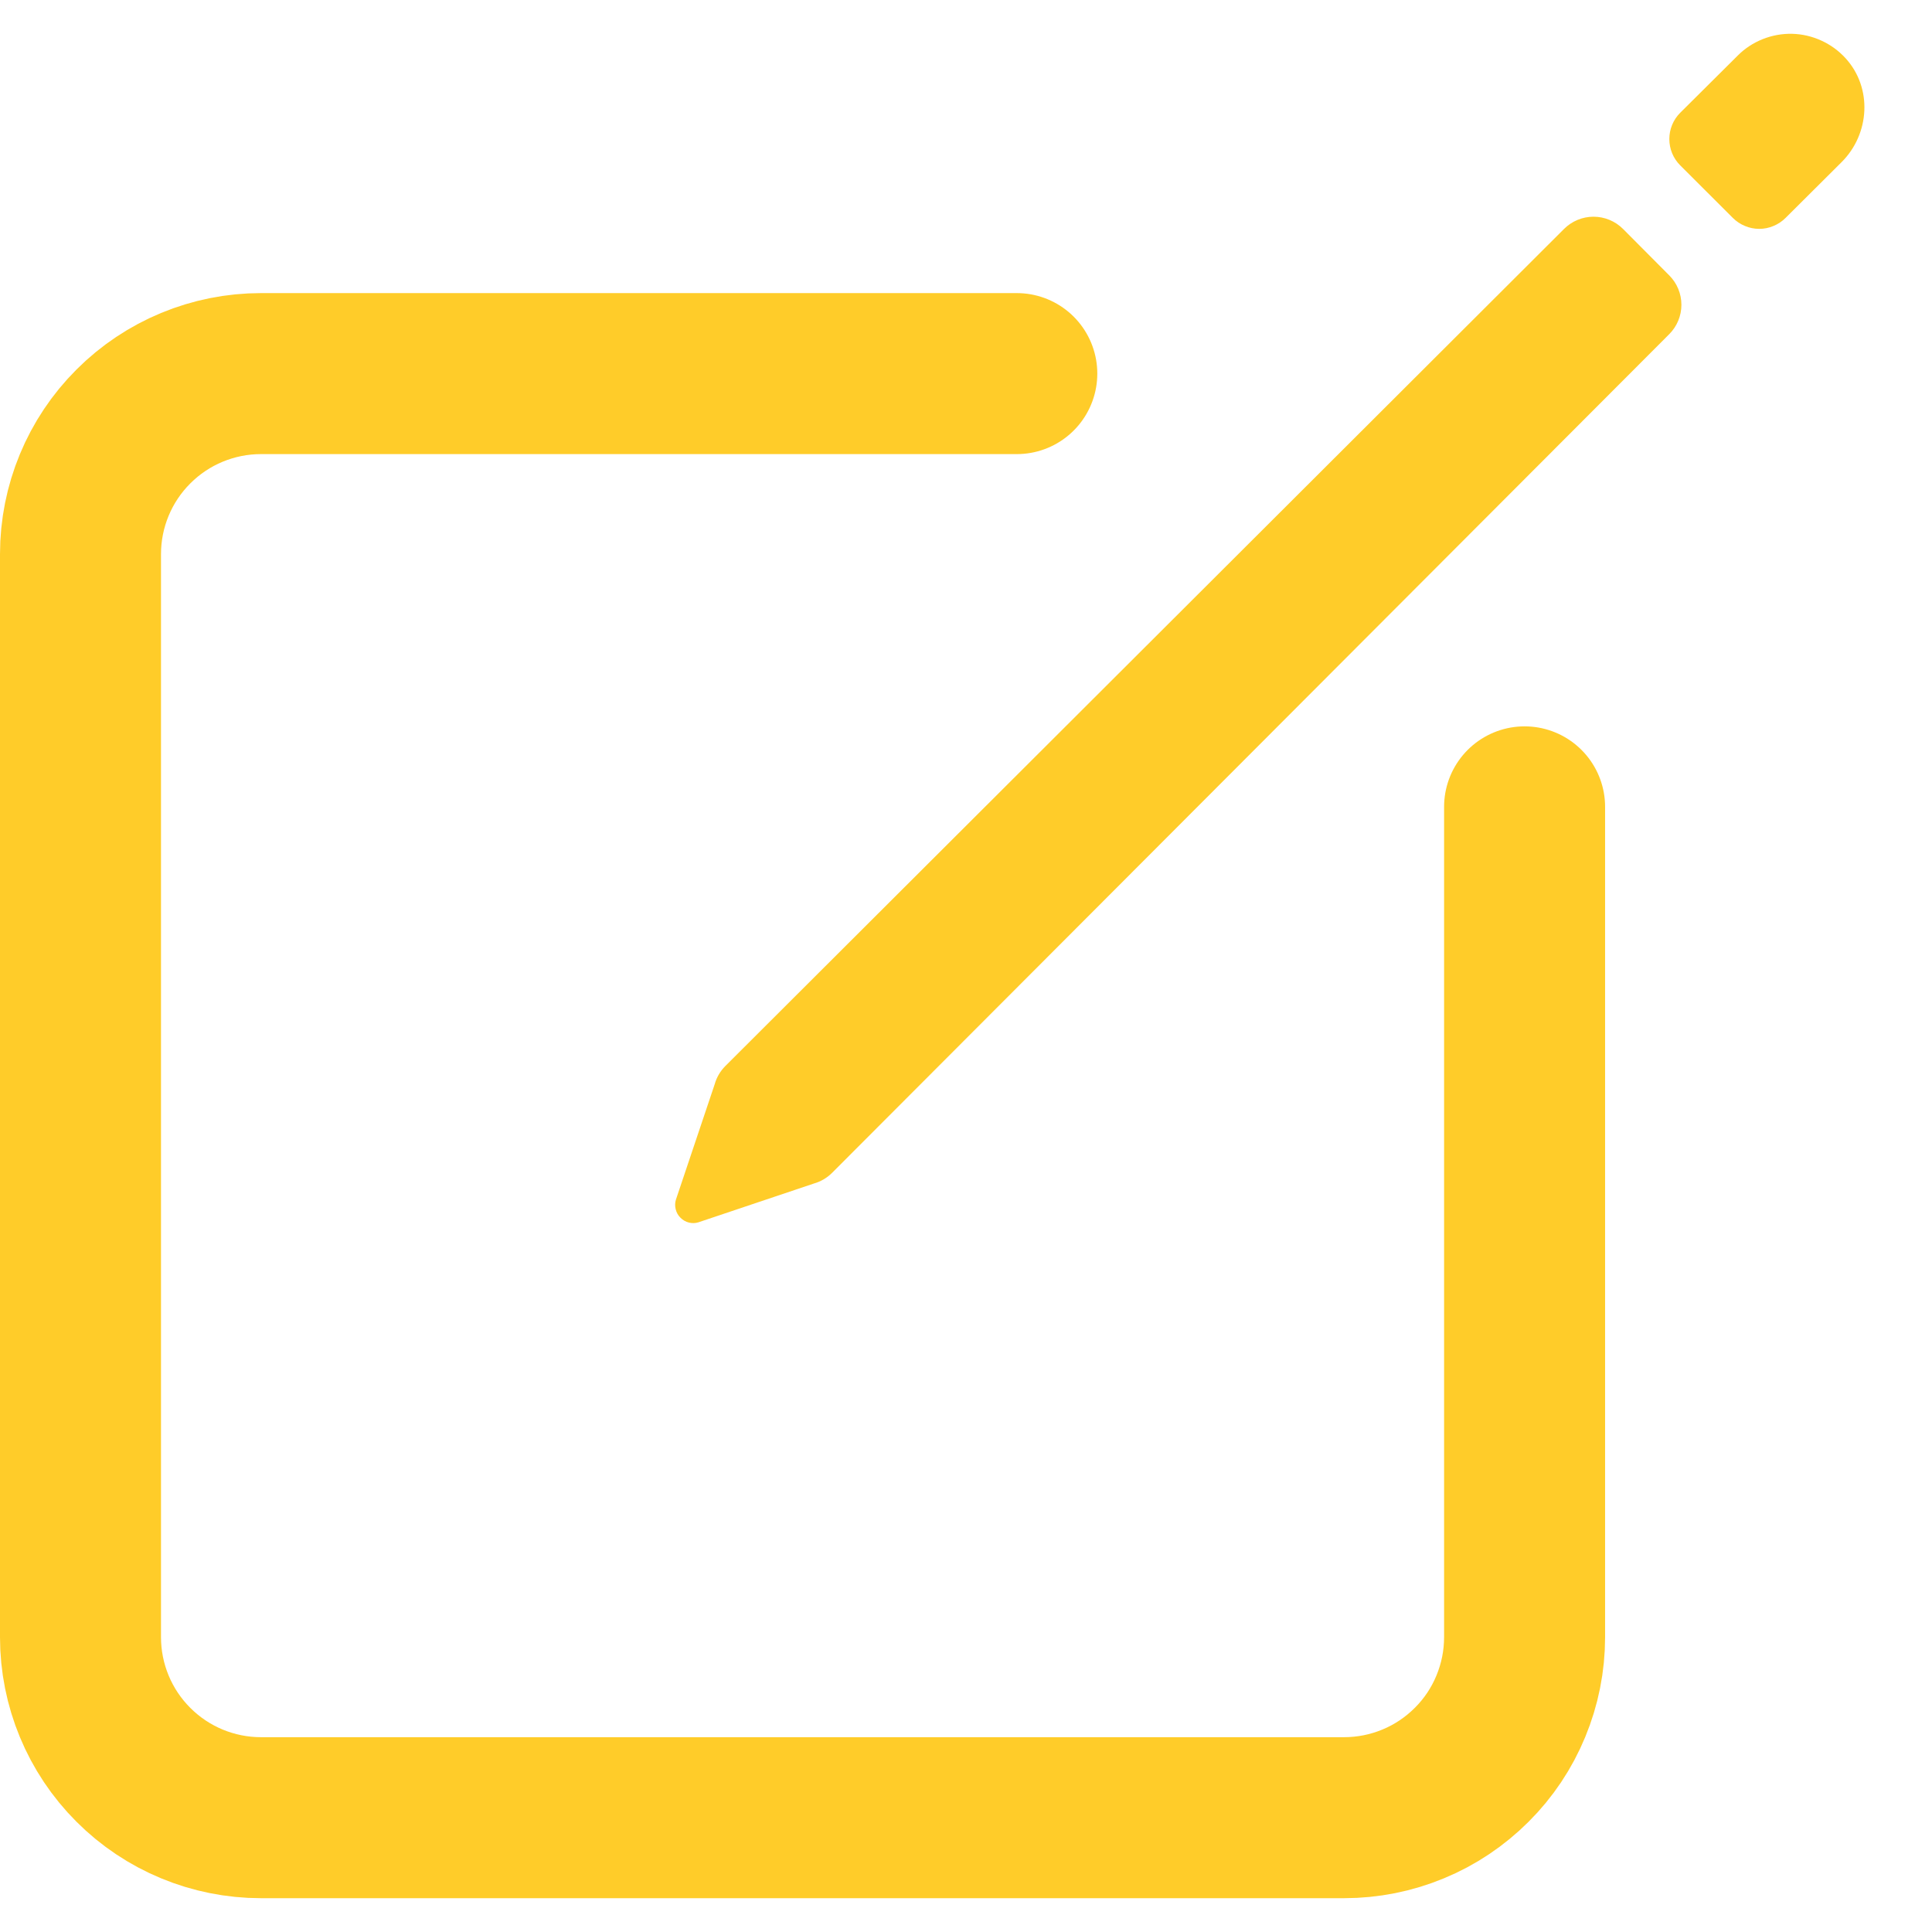
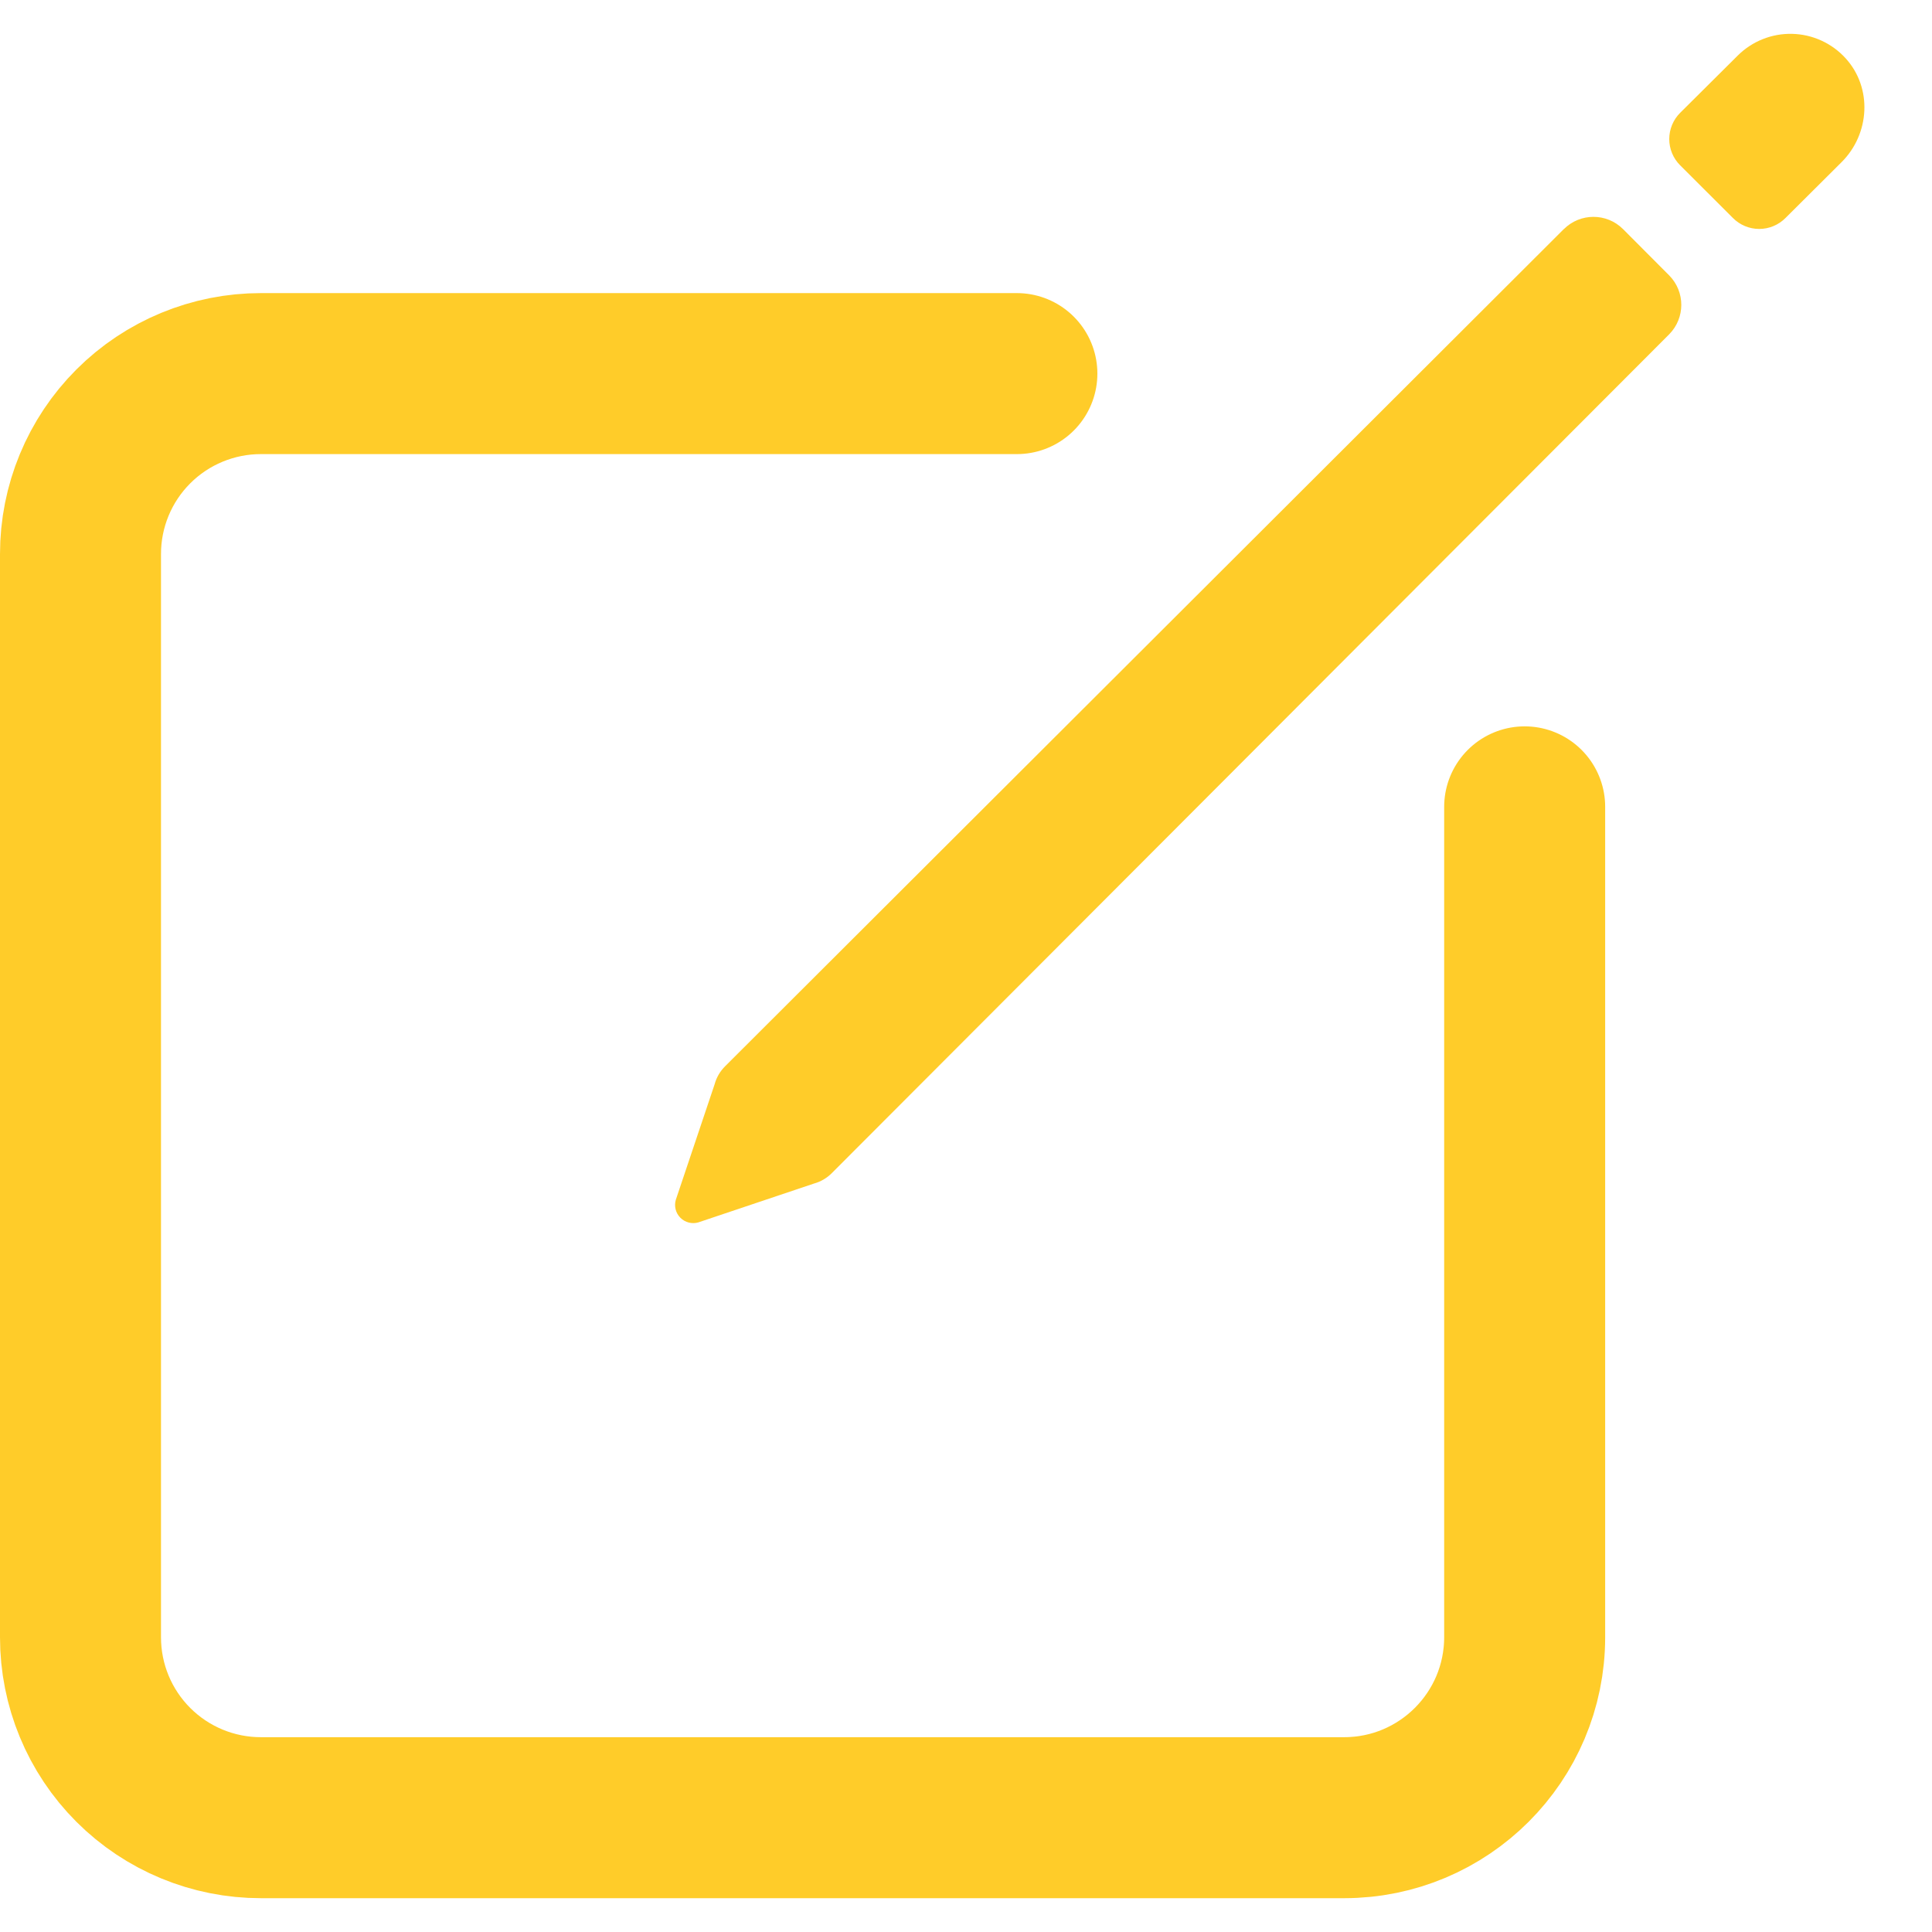
- <svg xmlns="http://www.w3.org/2000/svg" width="24" height="24" viewBox="0 0 24 24" fill="none">
-   <path d="M18.939 10.023V20.338C18.939 20.632 18.881 20.924 18.768 21.196C18.656 21.468 18.491 21.715 18.282 21.923C18.074 22.131 17.827 22.297 17.555 22.409C17.283 22.522 16.991 22.58 16.697 22.58H3.242C2.648 22.58 2.077 22.344 1.657 21.923C1.236 21.503 1 20.932 1 20.338V6.883C1 6.289 1.236 5.718 1.657 5.298C2.077 4.877 2.648 4.641 3.242 4.641H12.631" stroke="#FFCC29" stroke-width="2" stroke-linecap="round" stroke-linejoin="round" />
-   <path d="M22.926 0.723C22.841 0.63 22.739 0.556 22.625 0.504C22.511 0.452 22.388 0.423 22.263 0.42C22.137 0.417 22.013 0.44 21.897 0.486C21.78 0.533 21.674 0.602 21.586 0.691L20.872 1.401C20.785 1.488 20.737 1.605 20.737 1.727C20.737 1.85 20.785 1.967 20.872 2.054L21.526 2.707C21.569 2.75 21.62 2.784 21.676 2.807C21.733 2.831 21.793 2.843 21.854 2.843C21.914 2.843 21.975 2.831 22.031 2.807C22.087 2.784 22.138 2.75 22.181 2.707L22.877 2.014C23.229 1.663 23.262 1.091 22.926 0.723ZM19.429 2.844L9.011 13.242C8.948 13.305 8.902 13.383 8.878 13.469L8.396 14.904C8.384 14.943 8.384 14.984 8.394 15.023C8.404 15.063 8.424 15.099 8.453 15.127C8.482 15.156 8.517 15.177 8.557 15.187C8.596 15.197 8.638 15.196 8.676 15.184L10.111 14.702C10.196 14.678 10.274 14.632 10.337 14.569L20.736 4.151C20.833 4.054 20.887 3.923 20.887 3.786C20.887 3.649 20.833 3.518 20.736 3.421L20.162 2.844C20.065 2.747 19.933 2.692 19.795 2.692C19.658 2.692 19.526 2.747 19.429 2.844Z" fill="#FFCC29" />
+ <svg xmlns="http://www.w3.org/2000/svg" width="24" height="24" fill="none">
+   <path stroke="#FFCC29" stroke-linecap="round" stroke-linejoin="round" stroke-width="2" d="M18.94 10.023v10.315a2.243 2.243 0 0 1-2.243 2.242H3.242A2.24 2.24 0 0 1 1 20.338V6.883a2.24 2.24 0 0 1 2.242-2.242h9.39" />
+   <path fill="#FFCC29" d="M22.926.723a.927.927 0 0 0-1.34-.032l-.714.71a.46.46 0 0 0 0 .653l.654.653a.46.46 0 0 0 .655 0l.696-.693c.352-.351.385-.923.049-1.291m-3.497 2.12L9.01 13.243a.5.5 0 0 0-.133.227l-.482 1.435a.226.226 0 0 0 .28.28l1.435-.482a.5.5 0 0 0 .226-.133l10.4-10.418a.52.52 0 0 0 0-.73l-.575-.577a.52.52 0 0 0-.733 0" />
</svg>
